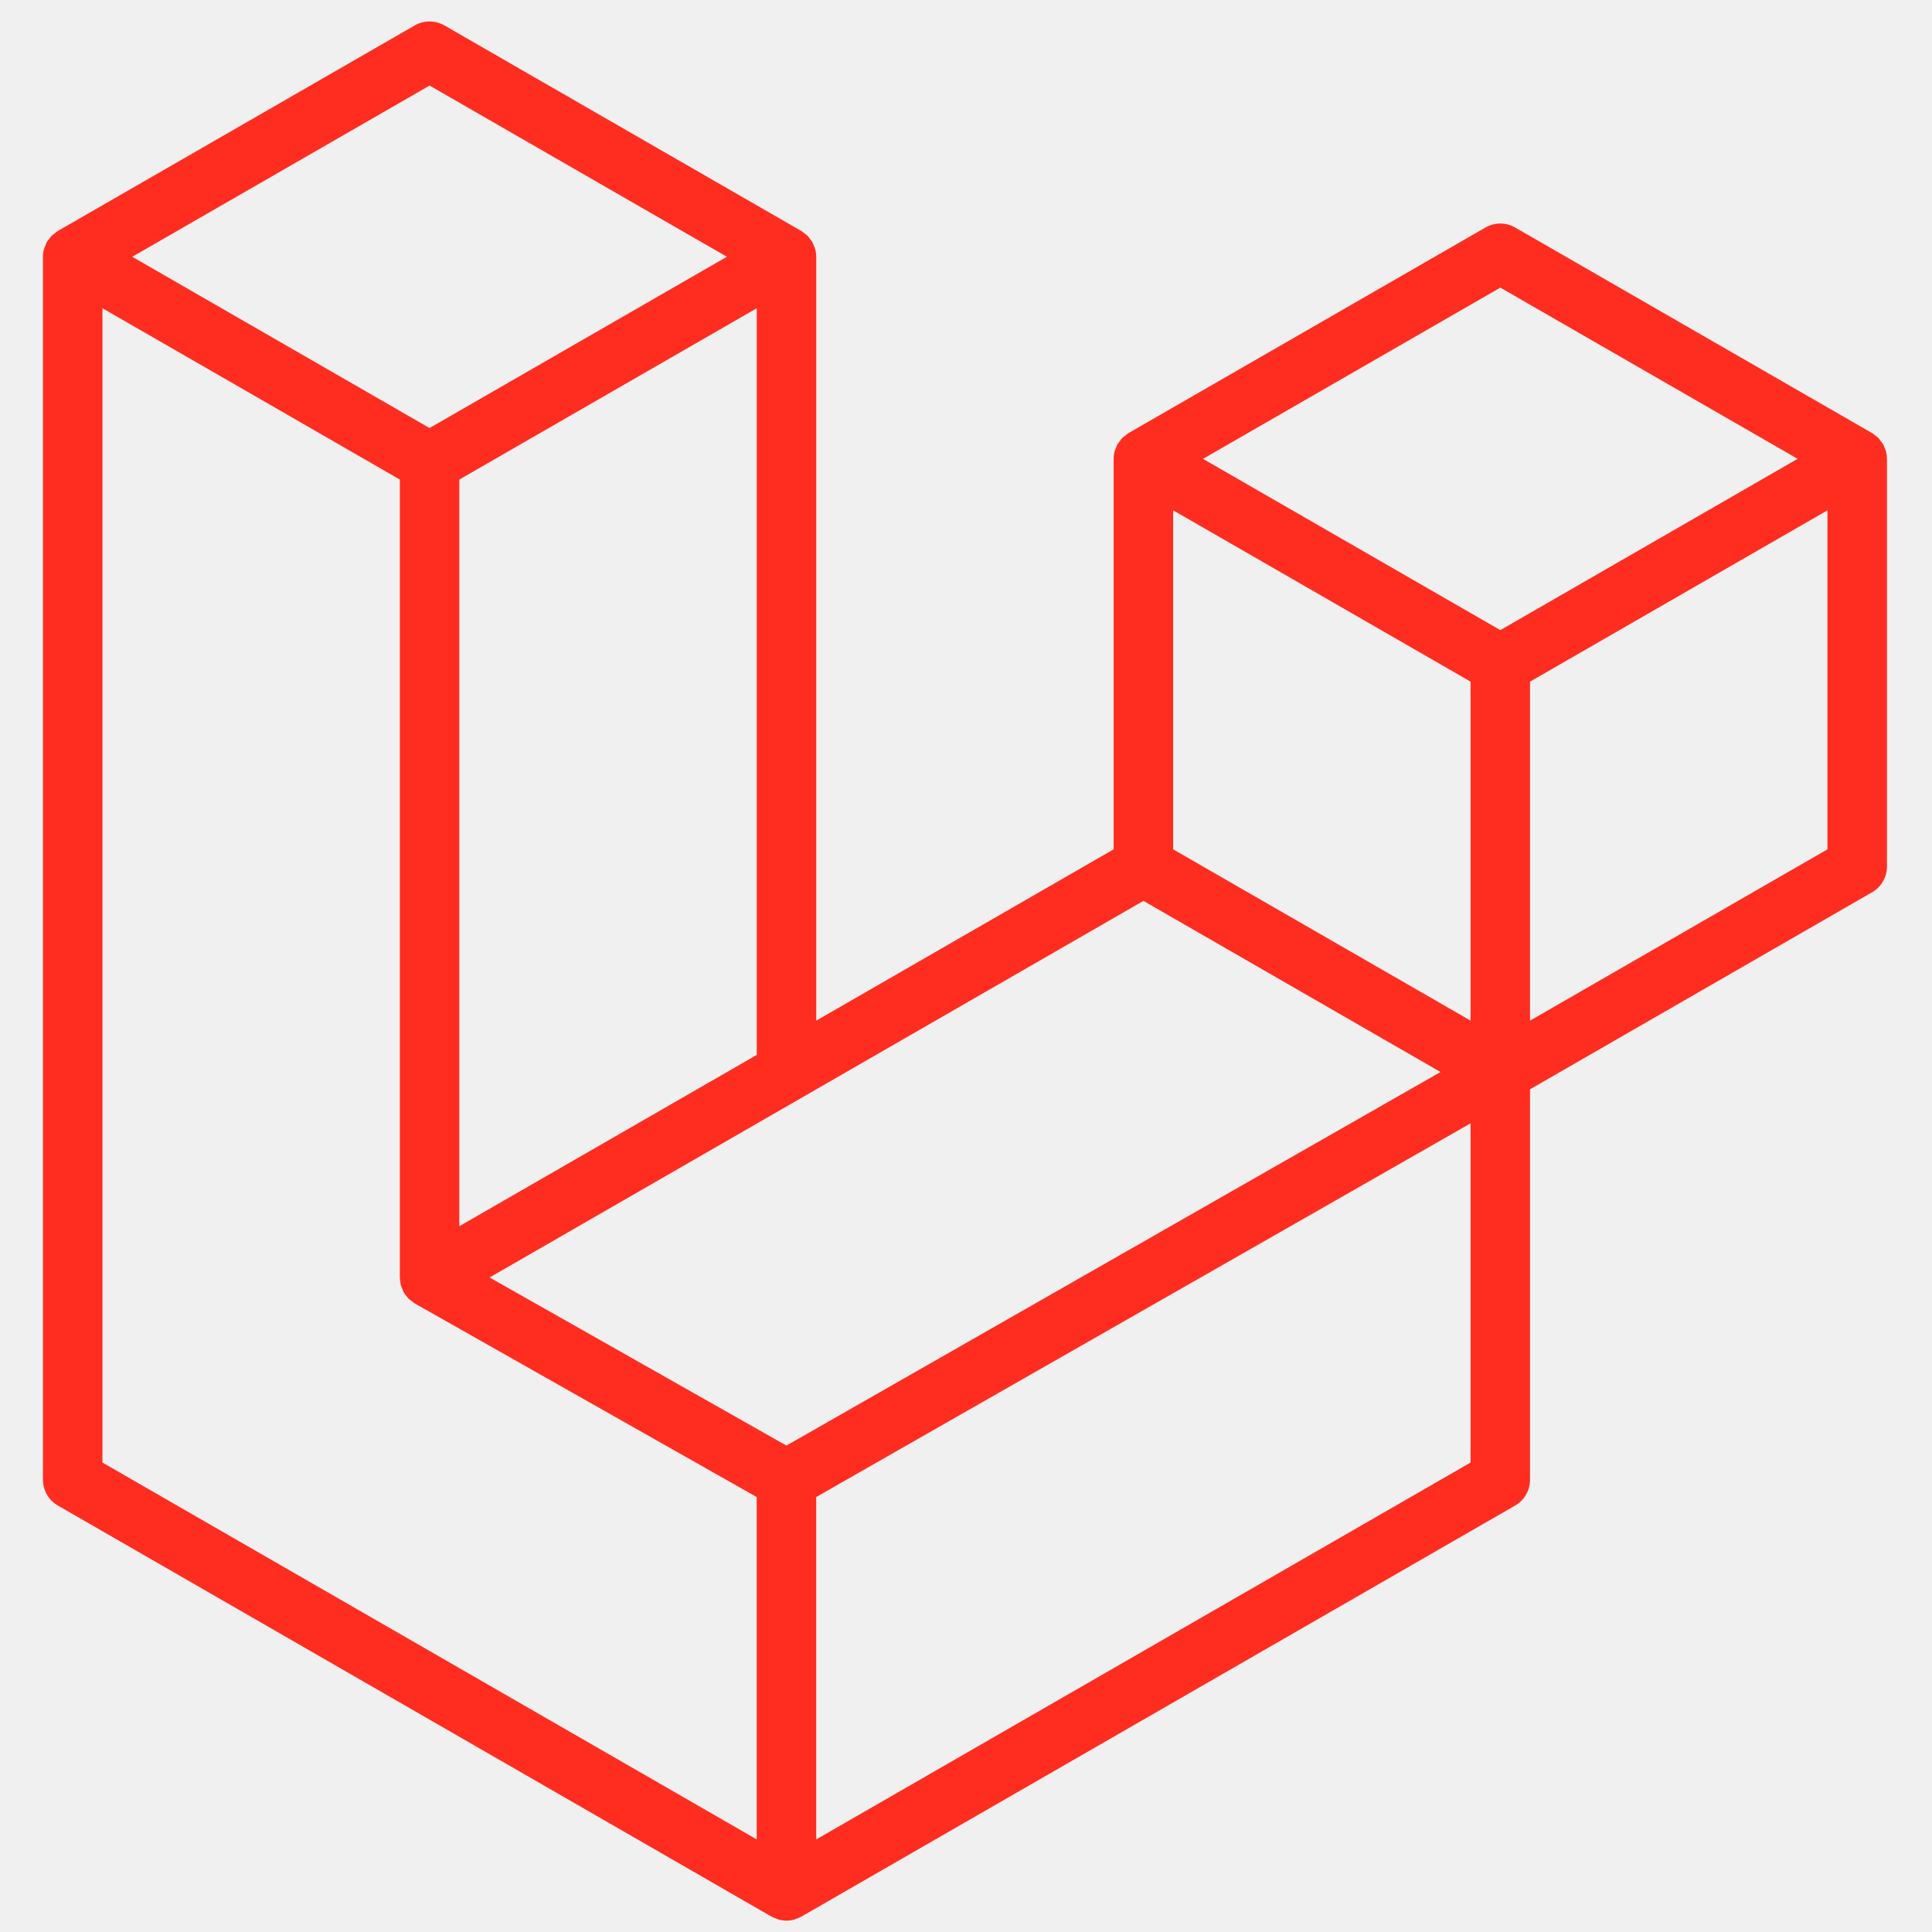
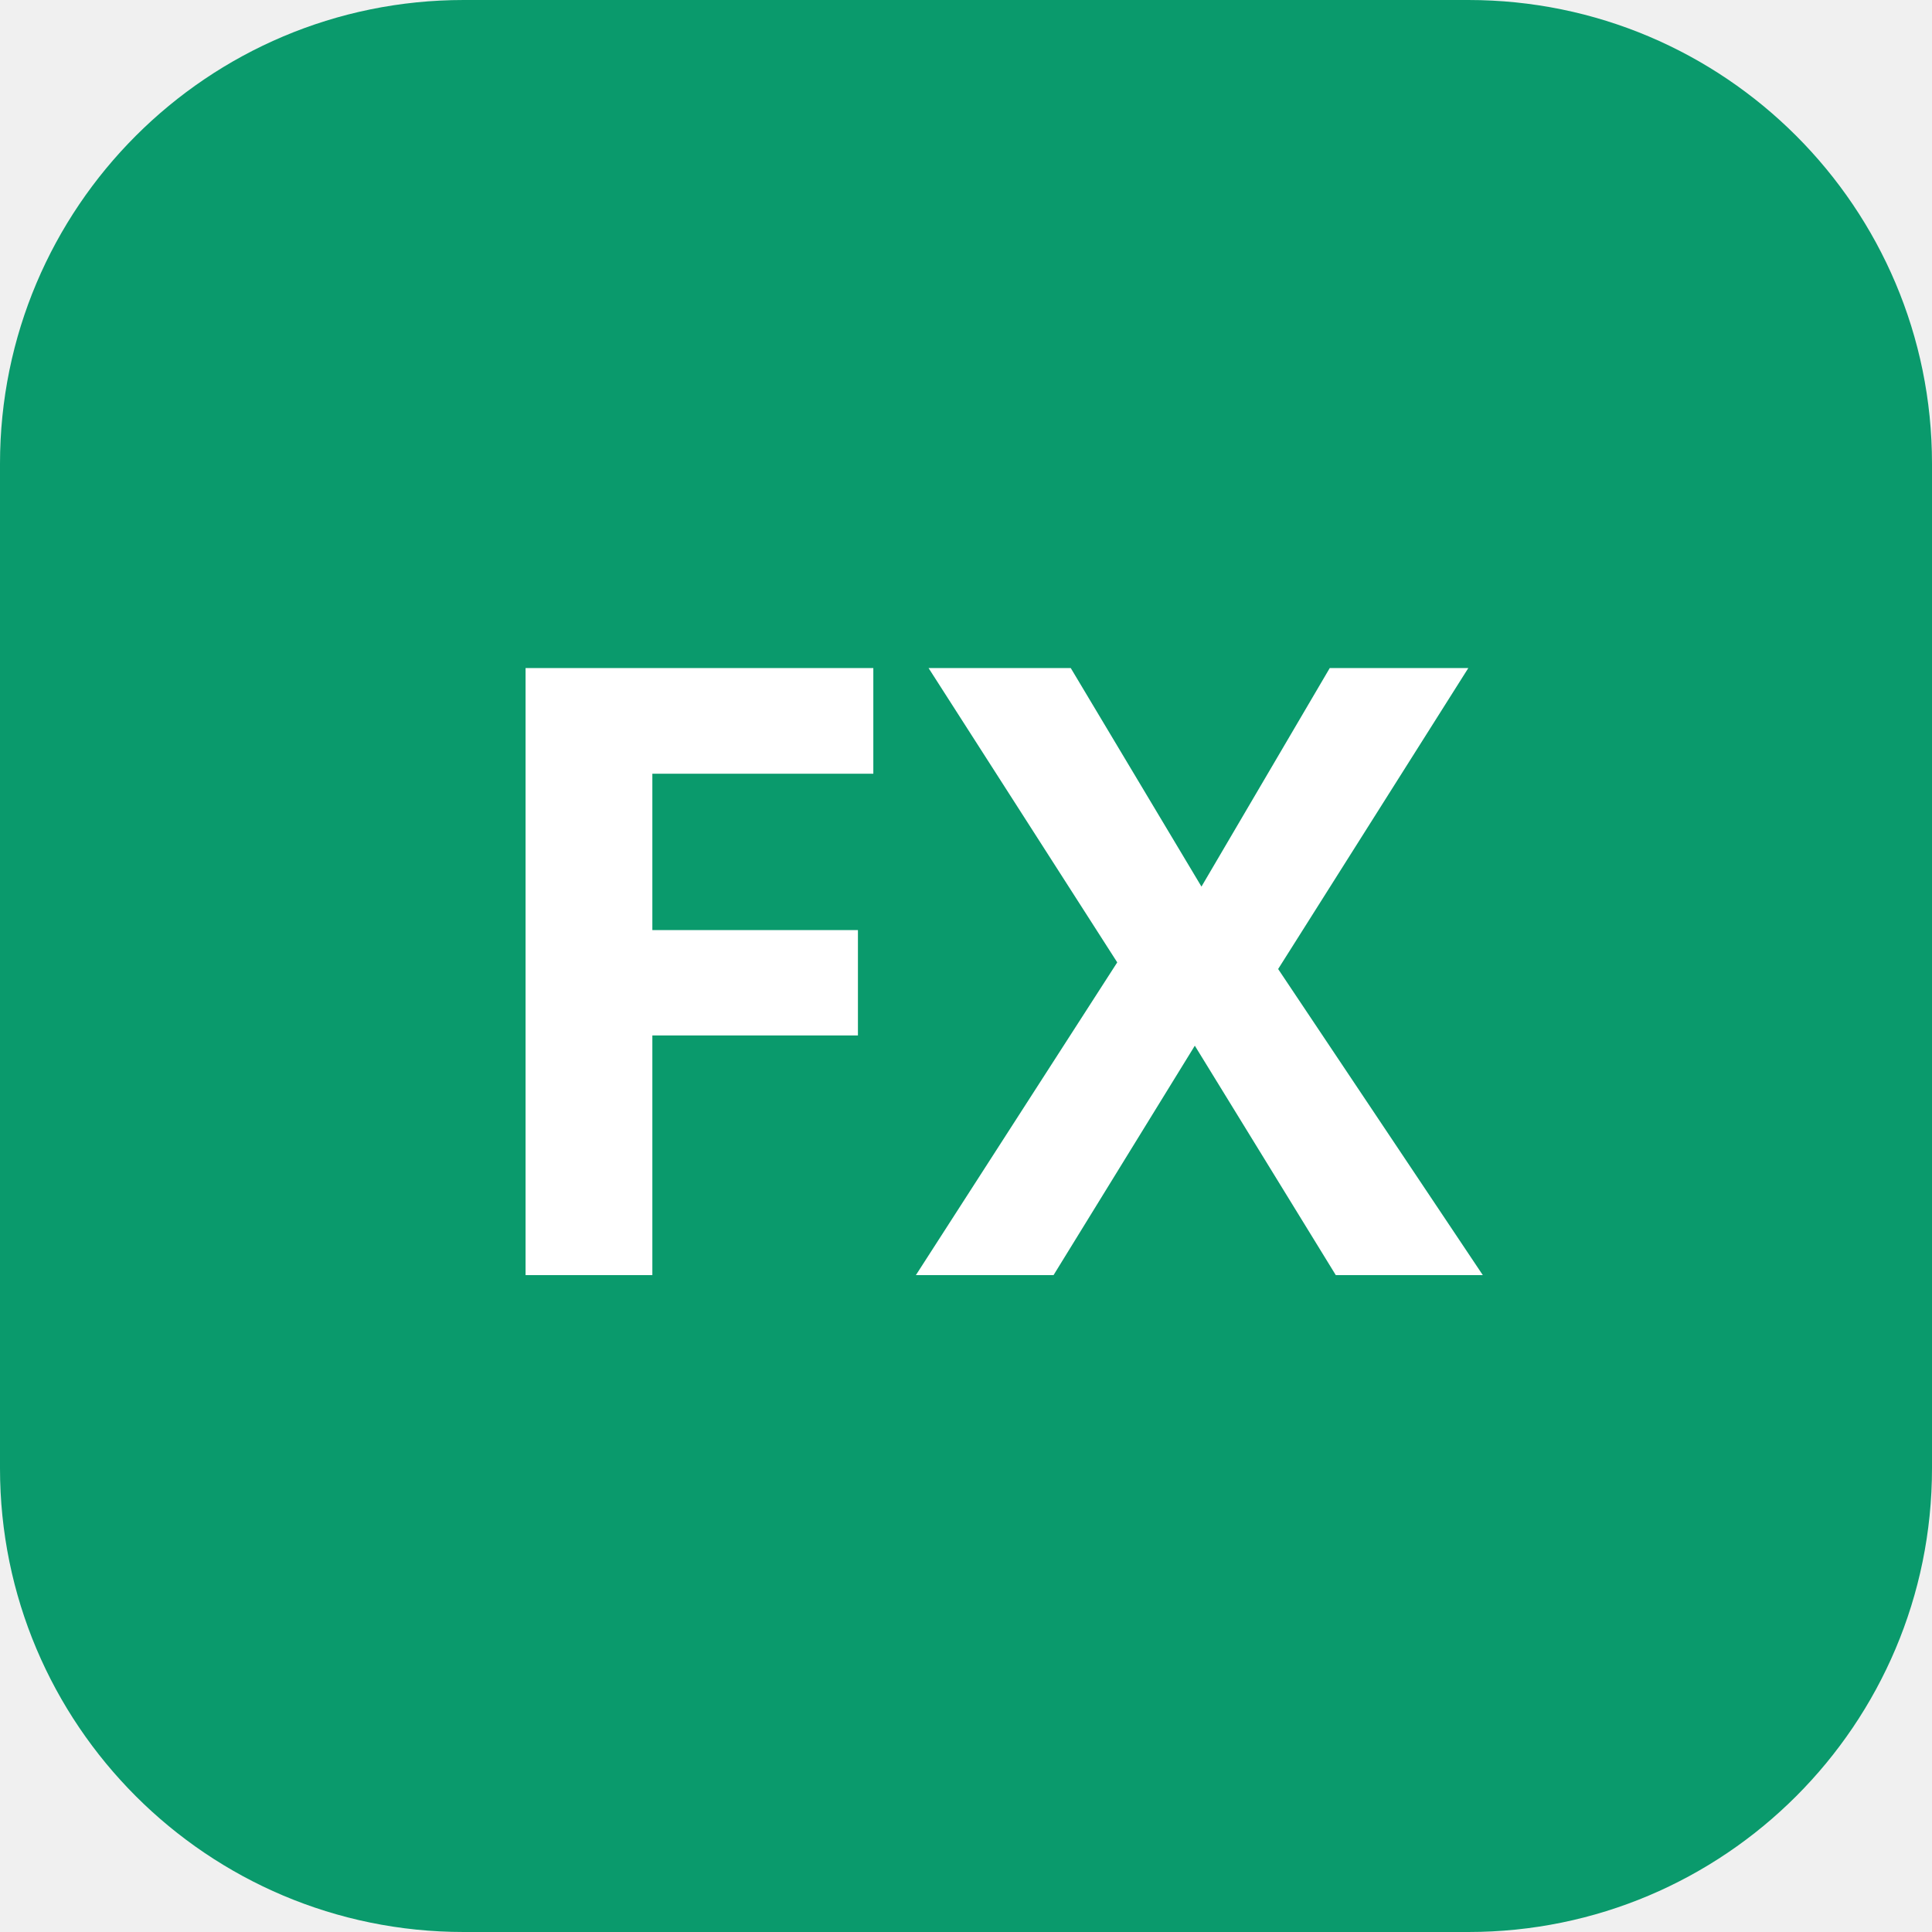
- <svg xmlns="http://www.w3.org/2000/svg" width="166" height="166" viewBox="0 0 166 166" fill="none">
-   <path fill-rule="evenodd" clip-rule="evenodd" d="M162.041 38.759C162.099 38.977 162.129 39.201 162.13 39.426V74.452C162.13 74.902 162.011 75.344 161.786 75.733C161.561 76.122 161.237 76.444 160.847 76.668L131.462 93.594V127.141C131.462 128.054 130.977 128.897 130.186 129.357L68.847 164.683C68.707 164.763 68.554 164.814 68.401 164.868C68.343 164.887 68.289 164.922 68.228 164.938C67.8 165.051 67.349 165.051 66.92 164.938C66.85 164.919 66.786 164.881 66.719 164.855C66.579 164.804 66.432 164.76 66.298 164.683L4.972 129.357C4.583 129.133 4.259 128.81 4.034 128.421C3.808 128.032 3.69 127.591 3.689 127.141L3.689 22.063C3.689 21.834 3.721 21.61 3.779 21.393C3.798 21.32 3.843 21.253 3.868 21.179C3.916 21.045 3.961 20.908 4.031 20.783C4.079 20.7 4.149 20.633 4.206 20.557C4.28 20.454 4.347 20.349 4.433 20.26C4.506 20.186 4.602 20.132 4.685 20.068C4.778 19.992 4.861 19.909 4.966 19.848L35.633 2.185C36.022 1.961 36.462 1.844 36.91 1.844C37.358 1.844 37.798 1.961 38.186 2.185L68.851 19.848H68.857C68.959 19.912 69.045 19.992 69.138 20.065C69.221 20.129 69.313 20.186 69.387 20.257C69.476 20.349 69.54 20.454 69.616 20.557C69.671 20.633 69.744 20.7 69.789 20.783C69.862 20.911 69.904 21.045 69.955 21.179C69.98 21.253 70.025 21.32 70.044 21.396C70.103 21.614 70.133 21.838 70.133 22.063V87.694L95.686 72.974V39.423C95.686 39.2 95.718 38.973 95.775 38.759C95.798 38.683 95.839 38.615 95.865 38.542C95.916 38.408 95.96 38.271 96.031 38.146C96.079 38.063 96.149 37.996 96.203 37.92C96.279 37.818 96.343 37.712 96.433 37.623C96.506 37.549 96.599 37.495 96.681 37.431C96.777 37.355 96.86 37.272 96.962 37.211L127.633 19.548C128.021 19.324 128.461 19.206 128.91 19.206C129.358 19.206 129.798 19.324 130.186 19.548L160.85 37.211C160.959 37.275 161.042 37.355 161.137 37.428C161.217 37.492 161.31 37.549 161.383 37.62C161.473 37.712 161.536 37.818 161.613 37.92C161.67 37.996 161.741 38.063 161.785 38.146C161.859 38.271 161.9 38.408 161.951 38.542C161.98 38.615 162.021 38.683 162.041 38.759ZM157.018 72.974V43.848L146.287 50.028L131.462 58.568V87.694L157.021 72.974H157.018ZM126.354 125.663V96.518L111.771 104.85L70.13 128.626V158.046L126.354 125.663ZM8.801 26.485V125.663L65.018 158.043V128.629L35.649 112L35.64 111.994L35.627 111.988C35.528 111.93 35.445 111.847 35.353 111.777C35.273 111.713 35.18 111.662 35.11 111.592L35.104 111.582C35.021 111.502 34.963 111.403 34.893 111.314C34.829 111.228 34.753 111.154 34.702 111.065L34.699 111.055C34.641 110.96 34.606 110.845 34.565 110.736C34.523 110.64 34.469 110.551 34.443 110.449C34.411 110.328 34.405 110.197 34.392 110.072C34.379 109.976 34.354 109.881 34.354 109.785V109.778V41.205L19.532 32.662L8.801 26.485ZM36.913 7.35L11.364 22.063L36.907 36.777L62.453 22.06L36.907 7.35H36.913ZM50.2 99.174L65.022 90.637V26.485L54.291 32.665L39.466 41.205V105.357L50.2 99.174ZM128.91 24.713L103.363 39.426L128.91 54.14L154.453 39.423L128.91 24.713ZM126.354 58.568L111.529 50.028L100.798 43.848V72.974L115.619 81.511L126.354 87.694V58.568ZM67.571 124.205L105.042 102.803L123.772 92.109L98.245 77.405L68.854 94.334L42.066 109.762L67.571 124.205Z" fill="#FF2D20" />
+ <svg xmlns="http://www.w3.org/2000/svg" viewBox="0 0 100 100" fill="none">
+   <rect width="100" height="100" rx="24" fill="#0A9A6C" />
+   <text x="50" y="66" font-family="system-ui, sans-serif" font-weight="900" font-size="44" fill="#FFFFFF" text-anchor="middle">FX</text>
</svg>
